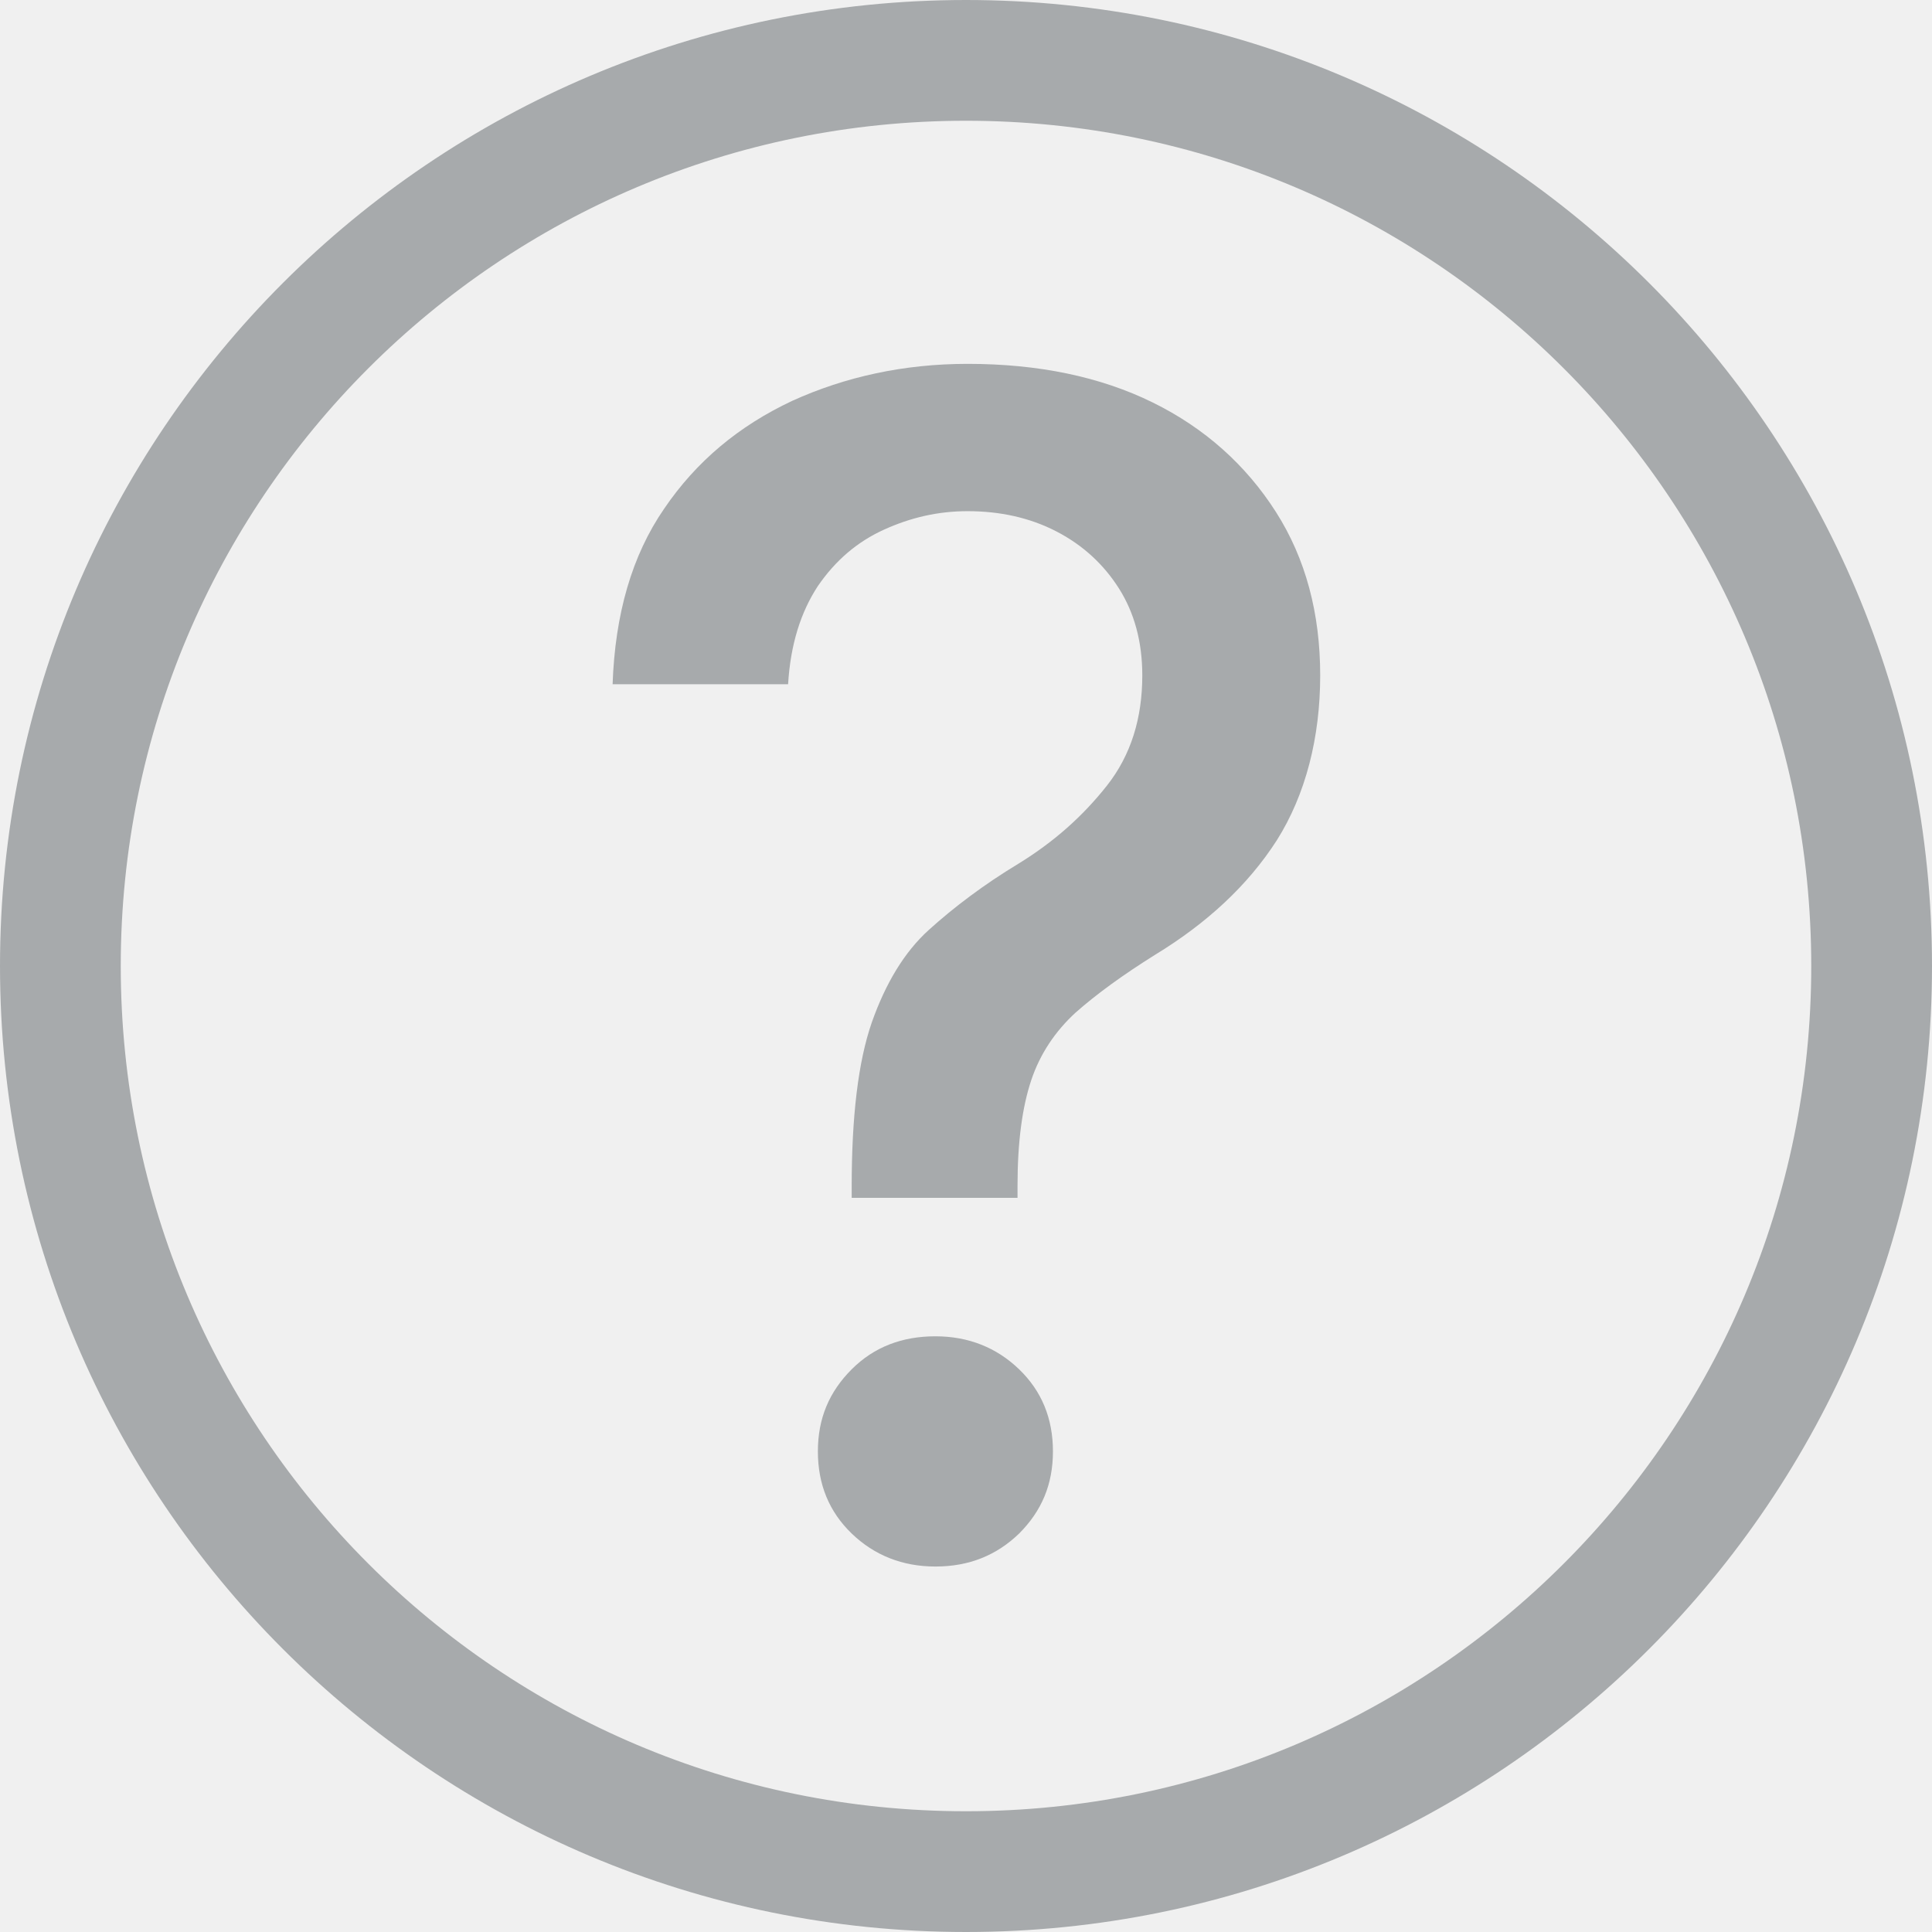
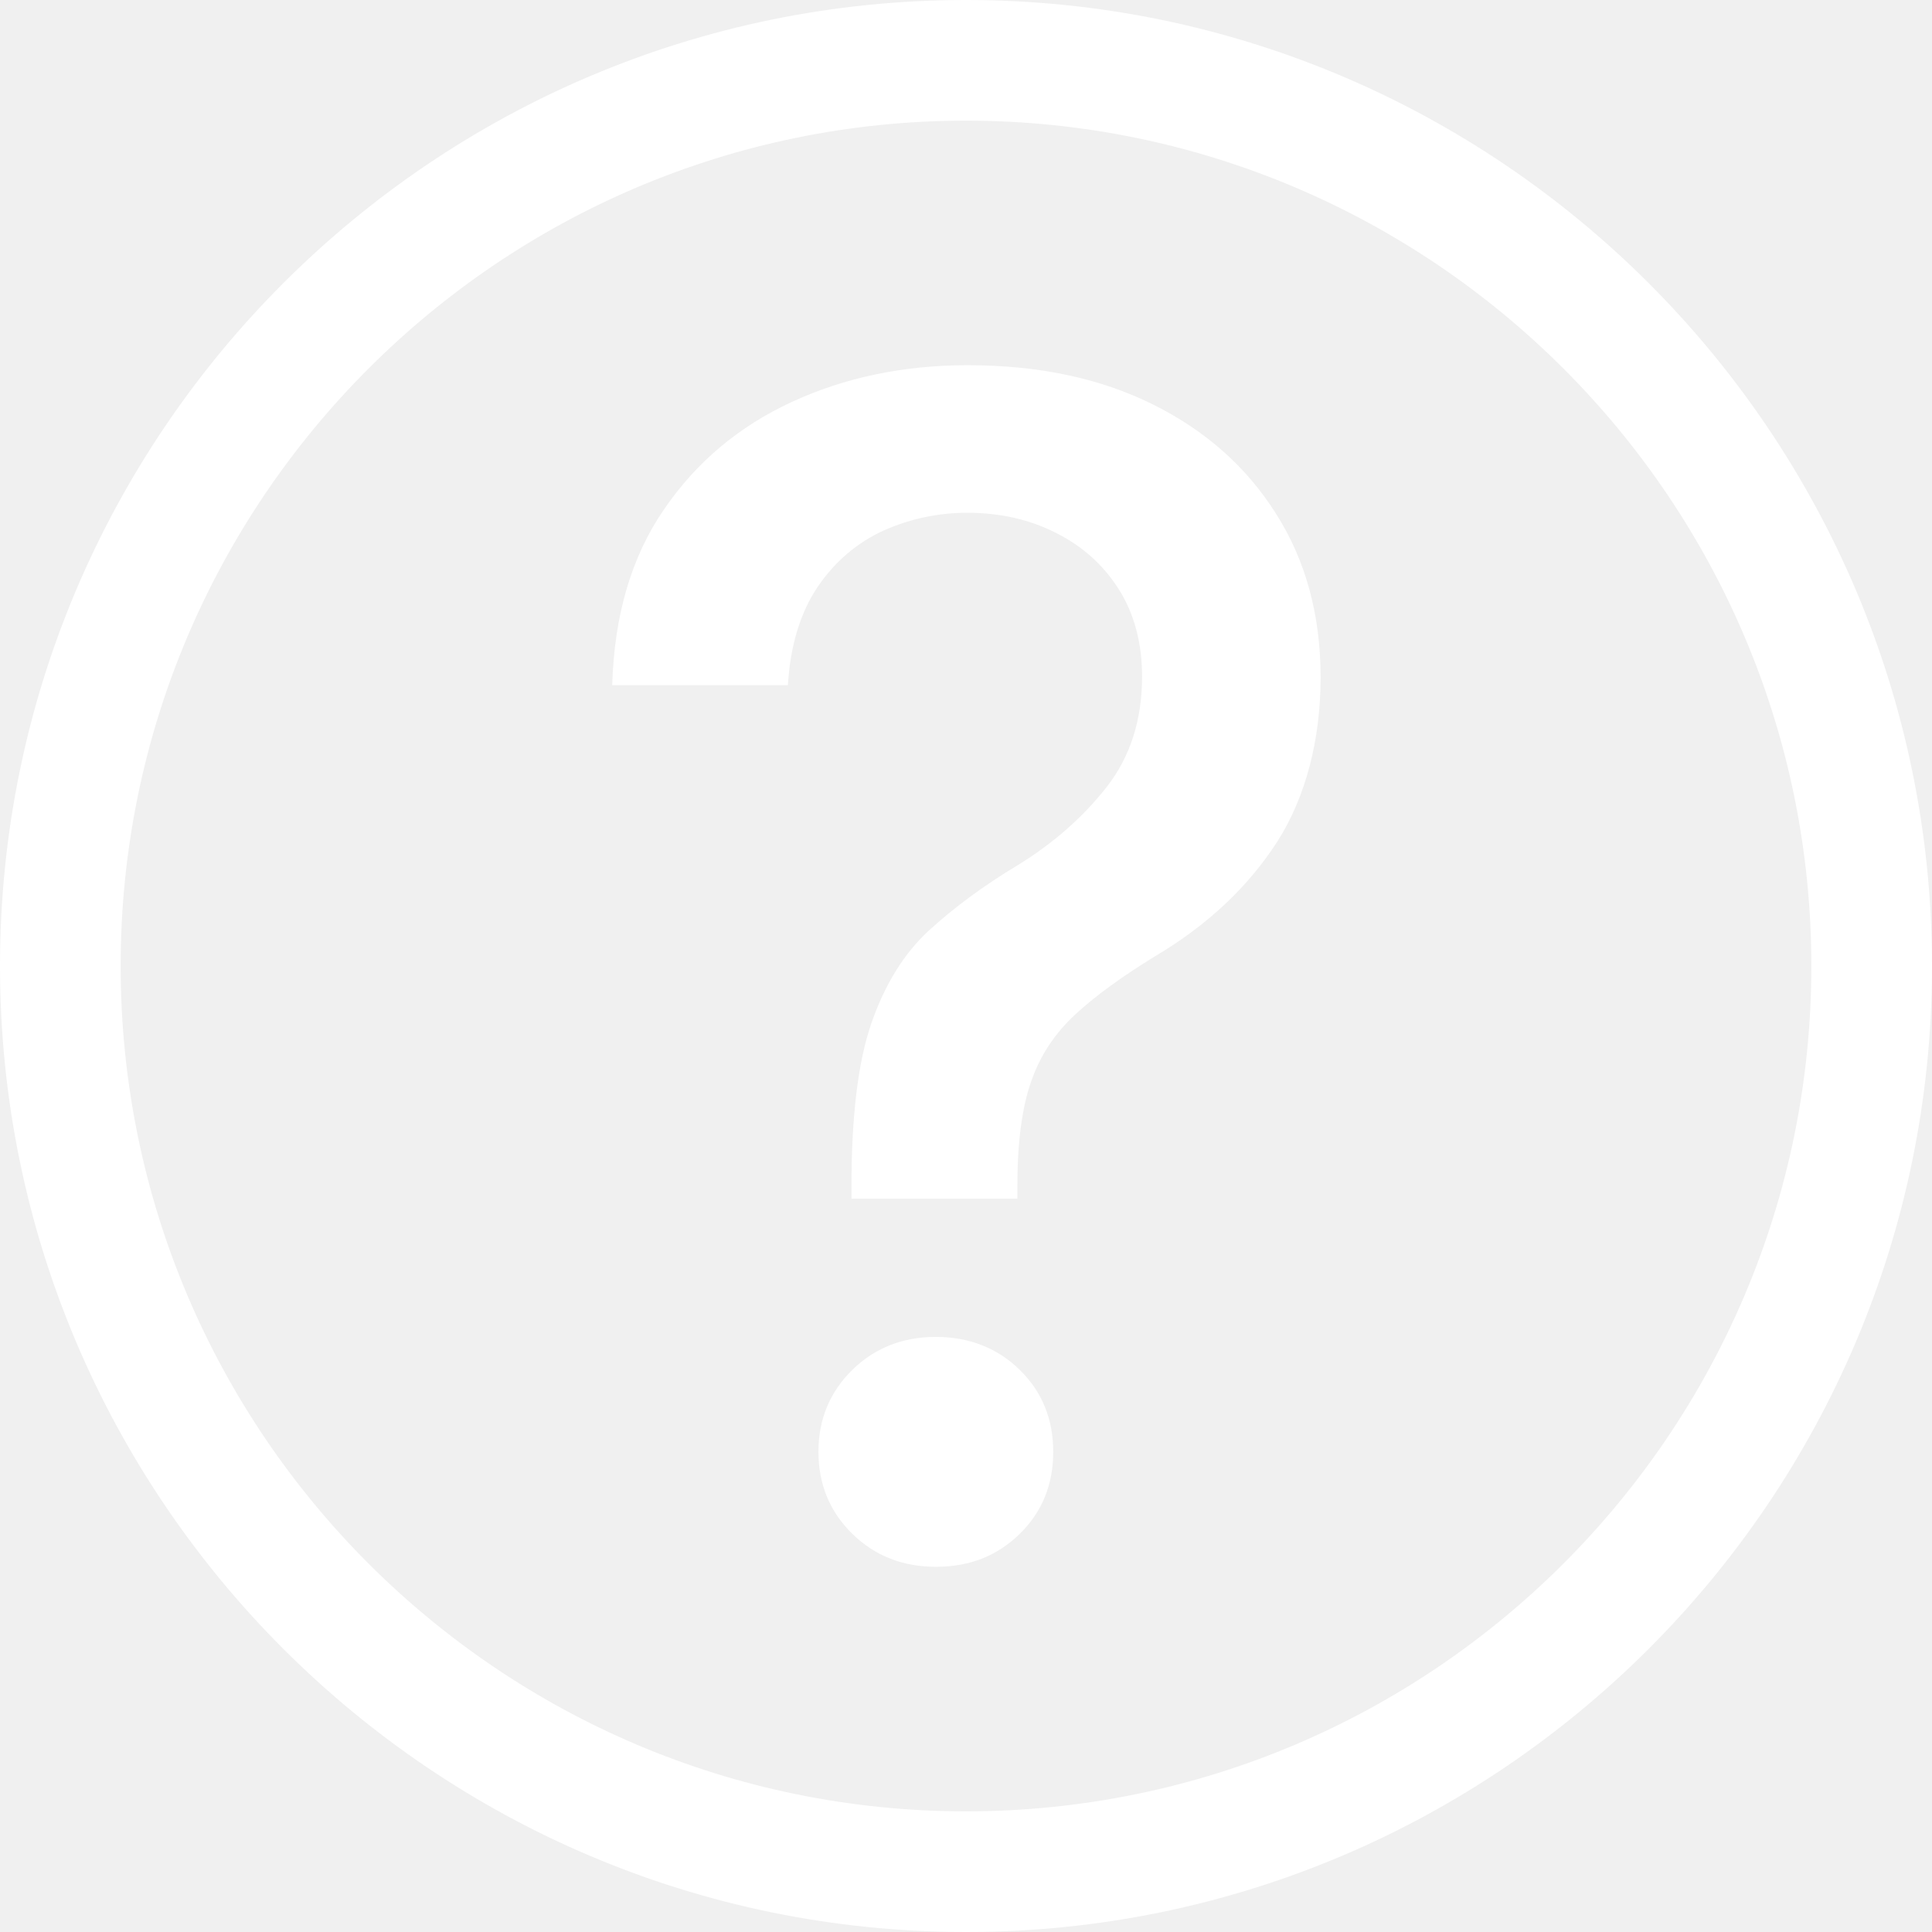
- <svg xmlns="http://www.w3.org/2000/svg" id="_レイヤー_2" data-name="レイヤー 2" viewBox="0 0 24 24">
+ <svg xmlns="http://www.w3.org/2000/svg" id="_レイヤー_2" data-name="レイヤー 2" viewBox="0 0 47.4 47.4">
  <defs>
    <style>
      .cls-1 {
-         fill: none;
-         stroke: #a7aaac;
-         stroke-linecap: round;
-         stroke-linejoin: round;
-         stroke-width: 1.5px;
-       }
- 
-       .cls-2 {
-         fill: #a7aaac;
+         fill: #fff;
      }
    </style>
  </defs>
-   <g id="_レイヤー_2-2" data-name="レイヤー 2">
-     <circle class="cls-1" cx="12" cy="12" r="11.25" />
-     <path class="cls-2" d="M10.58,14.89v-.15c0-.87.08-1.55.25-2.04.17-.48.4-.87.71-1.15.31-.28.68-.56,1.11-.82.44-.27.8-.59,1.1-.97s.44-.84.44-1.37c0-.42-.1-.78-.29-1.08-.19-.3-.45-.54-.78-.71-.33-.17-.7-.25-1.1-.25-.37,0-.71.08-1.04.23-.33.15-.6.38-.82.7-.21.32-.34.72-.37,1.22h-2.18c.03-.87.24-1.6.64-2.18.4-.59.93-1.03,1.59-1.34.66-.3,1.39-.46,2.18-.46.88,0,1.65.16,2.3.48.65.32,1.16.78,1.53,1.36.37.58.55,1.26.55,2.03s-.18,1.48-.54,2.05c-.36.56-.87,1.03-1.51,1.42-.4.25-.73.49-.99.72-.25.23-.44.51-.55.84-.11.33-.17.76-.17,1.31v.15h-2.06ZM11.62,19.46c-.41,0-.76-.14-1.04-.41-.28-.27-.42-.61-.42-1.02s.14-.74.42-1.02.63-.41,1.04-.41.76.14,1.04.41.42.61.42,1.02-.14.74-.42,1.02c-.28.27-.62.41-1.04.41Z" />
+   <g id="sugest">
+     <g>
+       <path class="cls-1" d="M23.7,47.4C10.63,47.4,0,36.77,0,23.7S10.63,0,23.7,0s23.7,10.63,23.7,23.7-10.63,23.7-23.7,23.7ZM23.7,2.96C12.27,2.96,2.96,12.26,2.96,23.7s9.3,20.74,20.74,20.74,20.74-9.3,20.74-20.74S35.13,2.96,23.7,2.96Z" />
+       <path class="cls-1" d="M20.89,29.41v-.29c0-1.73.16-3.07.49-4.02.33-.95.8-1.71,1.41-2.27.61-.56,1.34-1.1,2.19-1.61.86-.53,1.59-1.17,2.17-1.91s.87-1.65.87-2.71c0-.82-.19-1.54-.57-2.14-.38-.6-.89-1.06-1.55-1.39-.65-.33-1.38-.49-2.17-.49-.72,0-1.41.15-2.06.44-.65.3-1.19.76-1.61,1.38-.42.62-.67,1.43-.73,2.41h-4.31c.05-1.71.47-3.15,1.27-4.31.79-1.16,1.84-2.04,3.14-2.64,1.3-.6,2.74-.9,4.31-.9,1.74,0,3.25.32,4.54.96,1.29.64,2.3,1.53,3.03,2.69.73,1.15,1.09,2.49,1.09,4.01s-.36,2.93-1.07,4.04c-.72,1.11-1.71,2.04-2.99,2.8-.8.49-1.45.96-1.95,1.42-.5.46-.87,1.01-1.09,1.65-.23.65-.34,1.51-.34,2.59v.29h-4.06ZM22.96,38.44c-.81,0-1.5-.27-2.05-.81-.55-.54-.83-1.21-.83-2.01s.28-1.47.83-2.01,1.24-.81,2.05-.81,1.51.27,2.06.81.82,1.21.82,2.01-.27,1.47-.82,2.01c-.55.54-1.23.81-2.06.81Z" />
+     </g>
  </g>
</svg>
